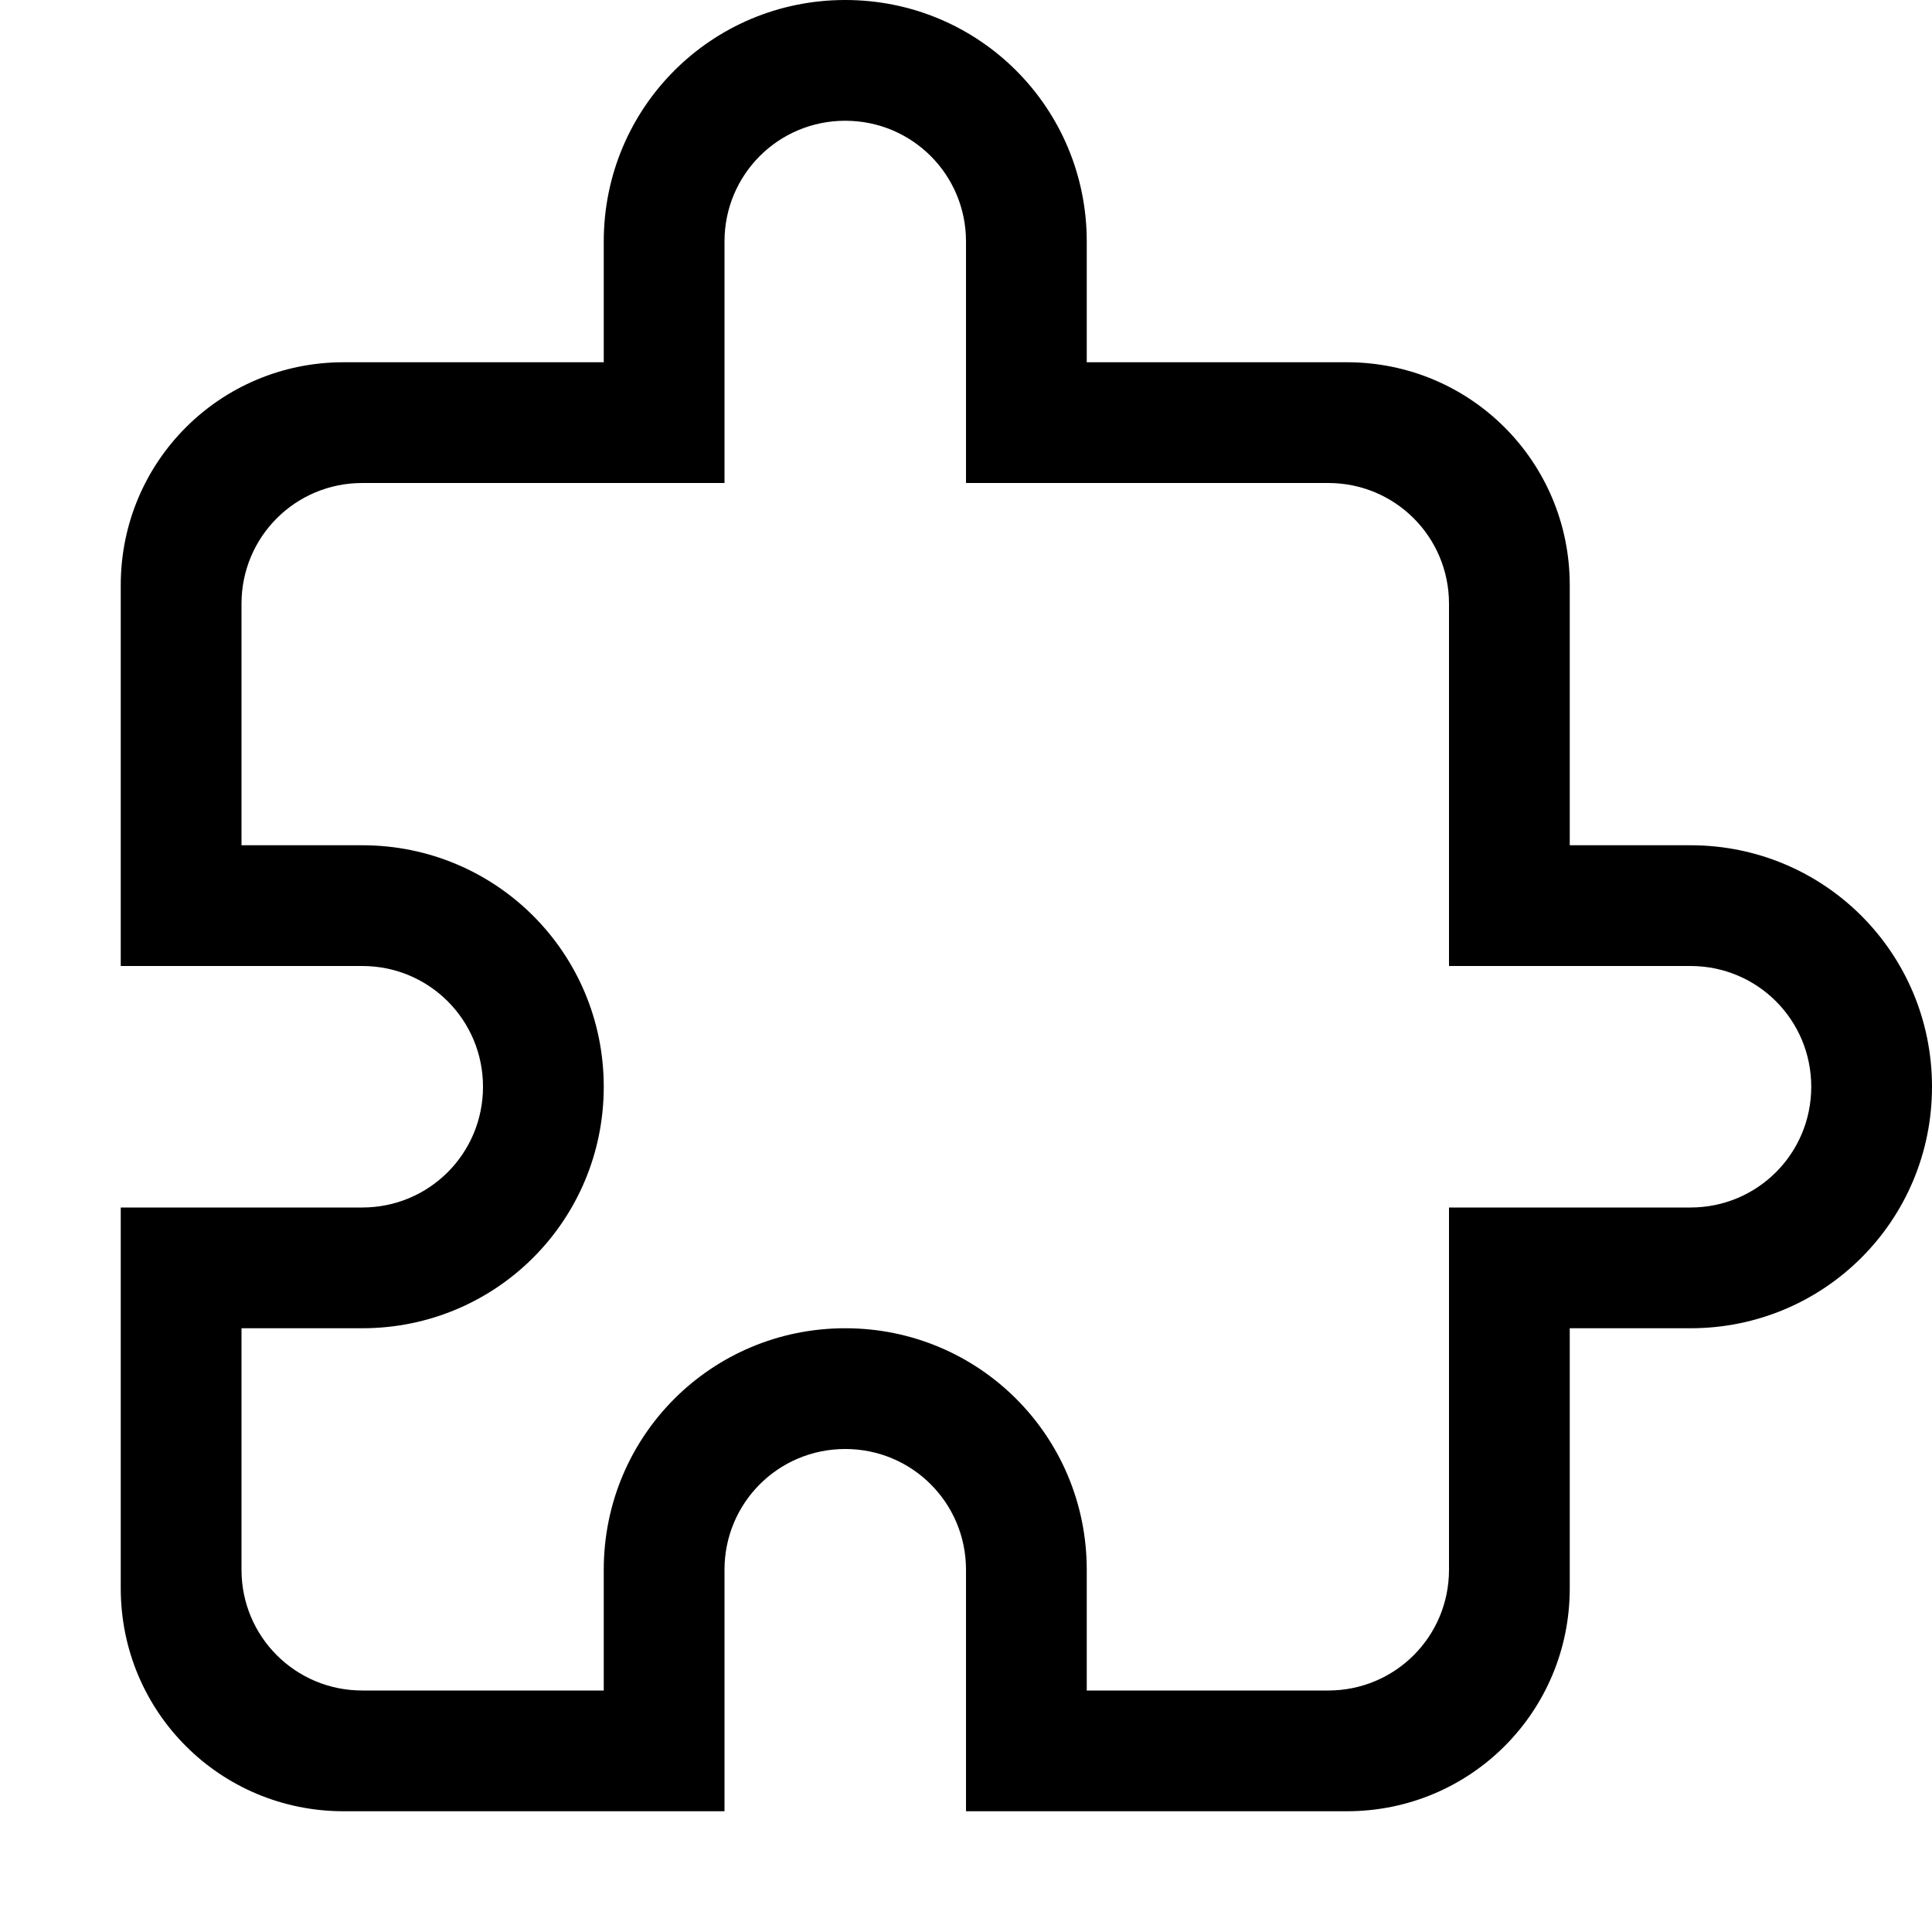
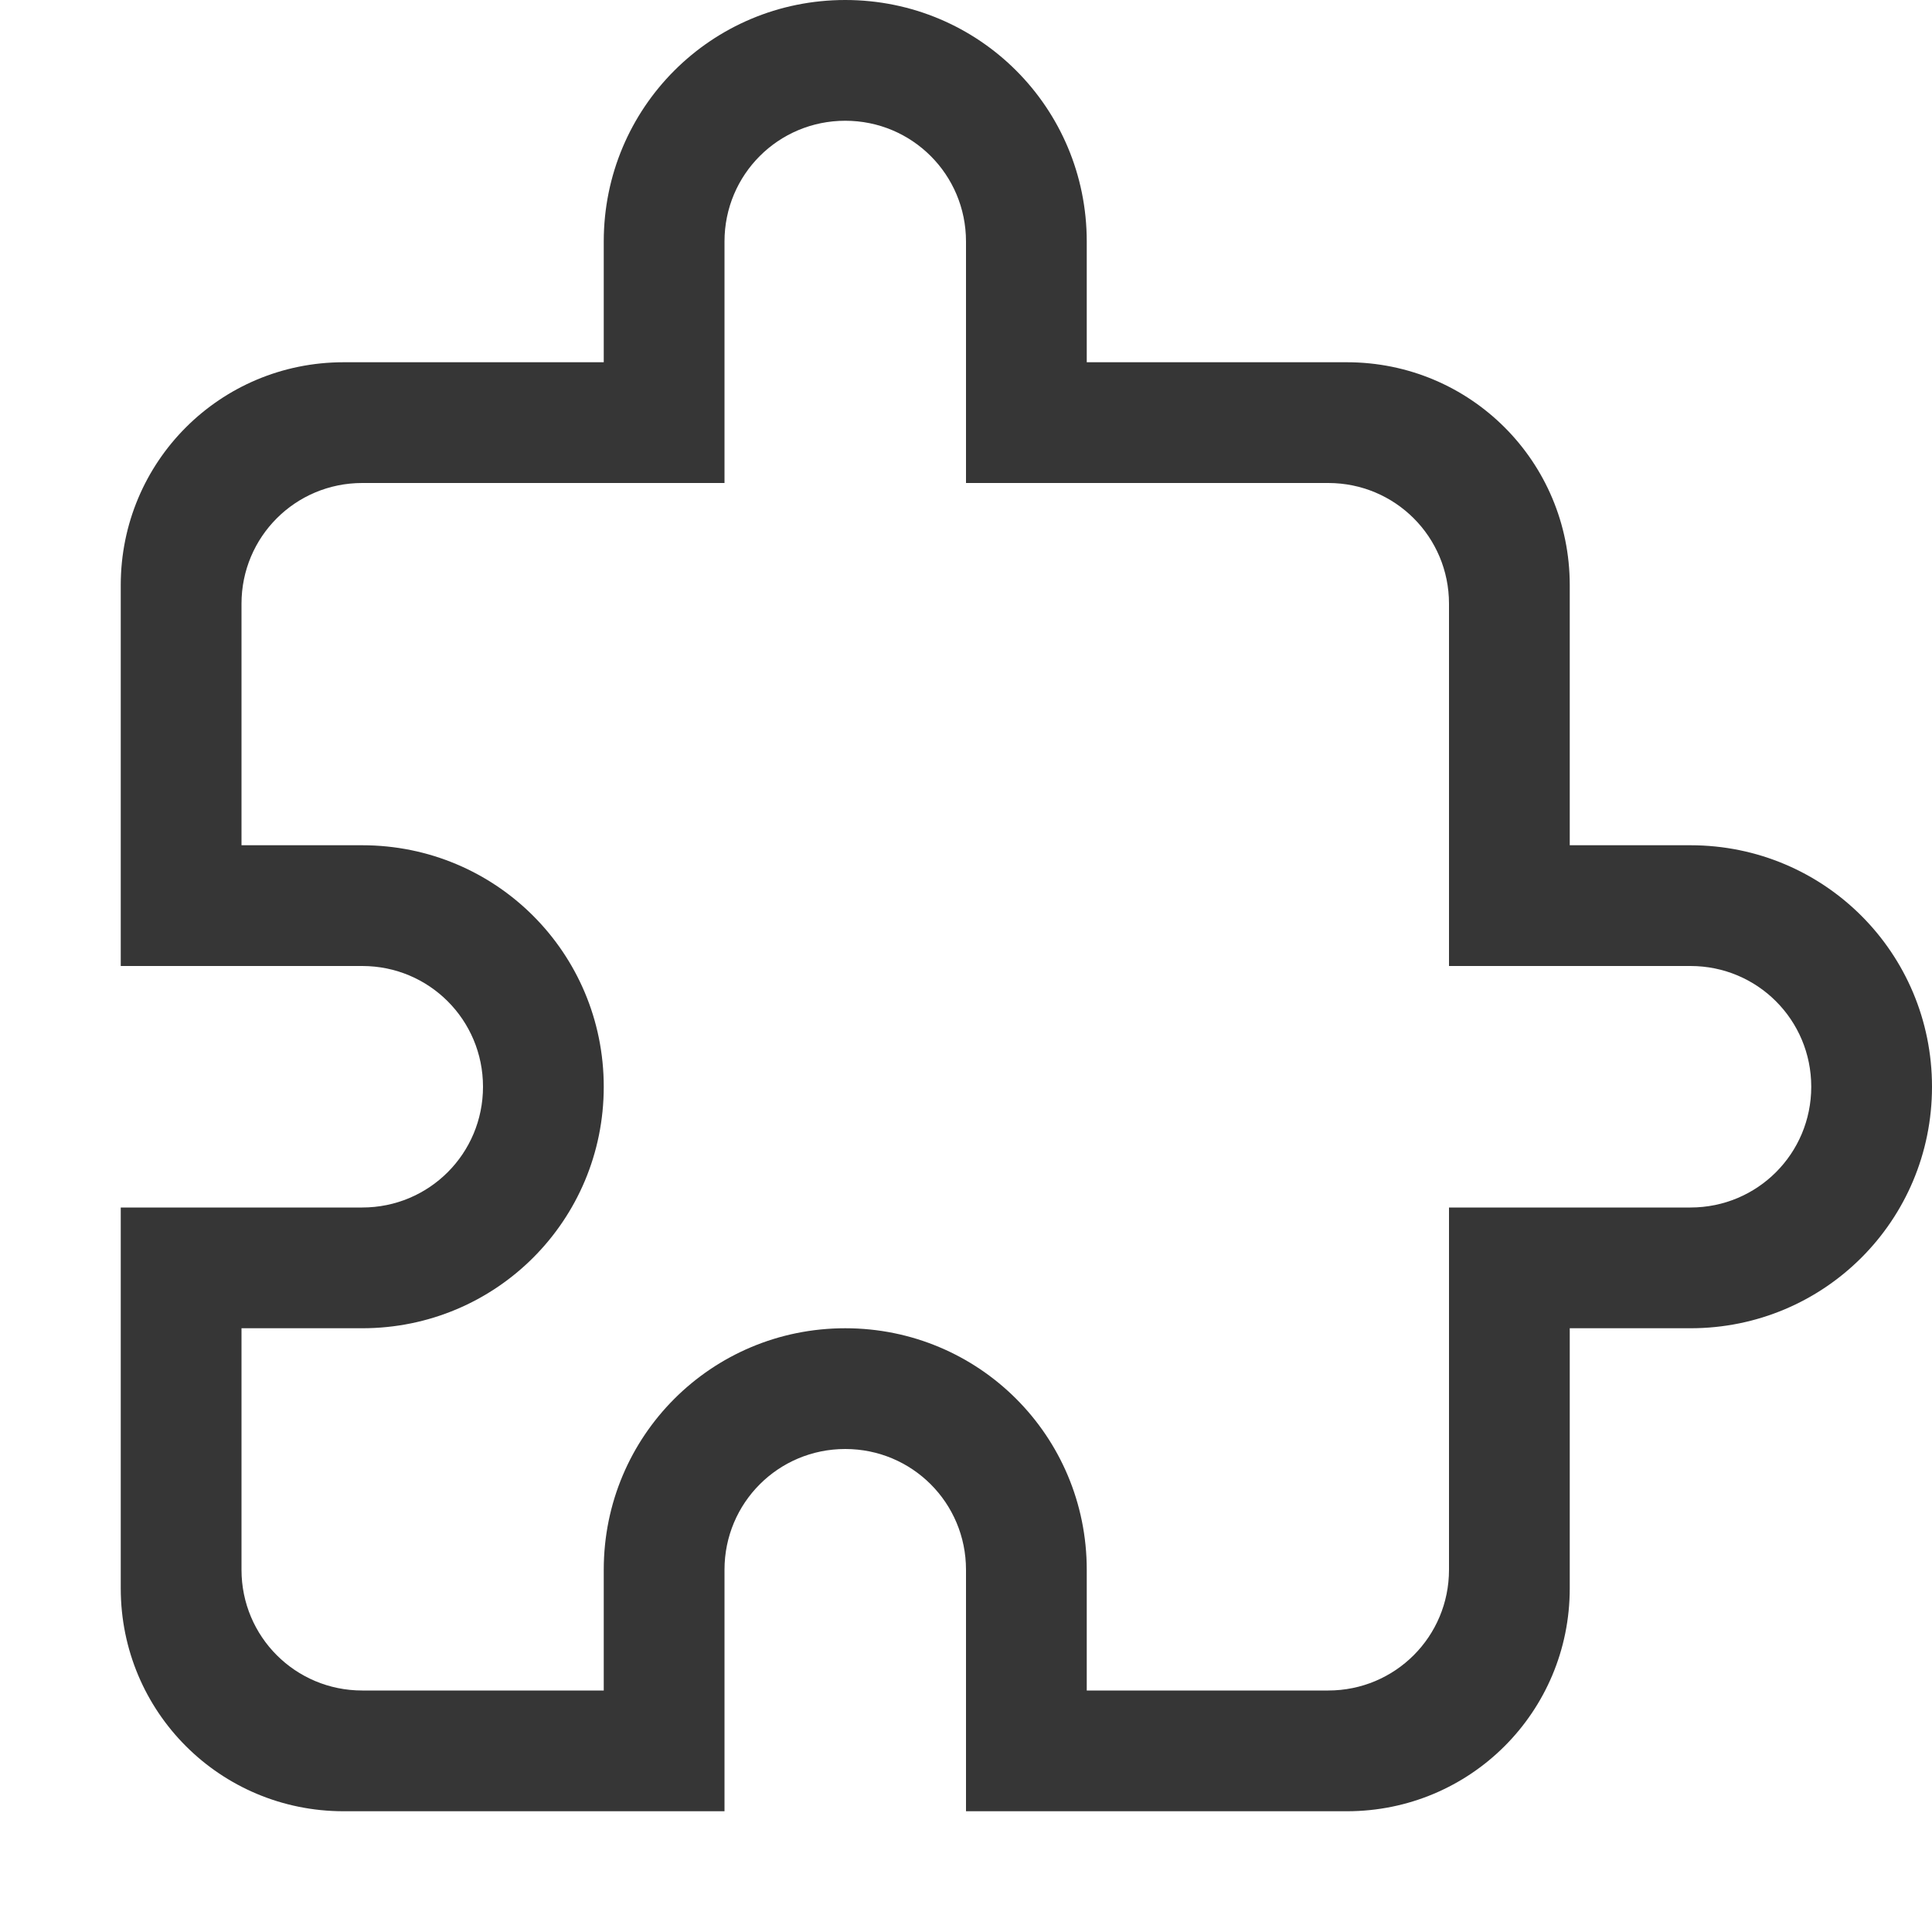
<svg xmlns="http://www.w3.org/2000/svg" width="16" height="16" viewBox="0 0 16 16" version="1.1" id="svg5">
  <defs id="defs2">
    </defs>
-   <path d="M 7,0 C 5.892,0 5,0.892 5,2 V 3 H 2.846 c -1.023,0 -1.846,0.823 -1.846,1.846 V 8 h 2 C 3.554,8 4,8.446 4,9 4,9.554 3.554,10 3,10 h -2 v 3.154 c 0,1.023 0.823,1.846 1.846,1.846 H 6 v -2 c 0,-0.554 0.446,-1 1,-1 0.554,0 1,0.446 1,1 v 2 h 3.154 C 12.177,15 13,14.177 13,13.154 V 11 h 1 c 1.108,0 2,-0.892 2,-2 C 16,7.892 15.108,7 14,7 H 13 V 4.846 C 13,3.823 12.177,3 11.154,3 H 9 V 2 C 9,0.892 8.108,0 7,0 Z M 7,1 C 7.554,1 8,1.446 8,2 v 2 h 3 c 0.554,0 1,0.446 1,1 v 3 h 2 c 0.554,0 1,0.446 1,1 0,0.554 -0.446,1 -1,1 h -2 v 3 c 0,0.554 -0.446,1 -1,1 H 9 V 13 C 9,11.892 8.108,11 7,11 5.892,11 5,11.892 5,13 v 1 H 3 c -0.554,0 -1,-0.446 -1,-1 v -2 h 1 C 4.108,11 5,10.108 5,9 5,7.892 4.108,7 3,7 h -1 V 5 c 0,-0.554 0.446,-1 1,-1 H 6 V 2 C 6,1.446 6.446,1 7,1 Z" id="path8987" />
+   <path d="M 7,0 C 5.892,0 5,0.892 5,2 V 3 H 2.846 c -1.023,0 -1.846,0.823 -1.846,1.846 V 8 h 2 C 3.554,8 4,8.446 4,9 4,9.554 3.554,10 3,10 h -2 v 3.154 c 0,1.023 0.823,1.846 1.846,1.846 H 6 v -2 c 0,-0.554 0.446,-1 1,-1 0.554,0 1,0.446 1,1 v 2 h 3.154 C 12.177,15 13,14.177 13,13.154 V 11 h 1 c 1.108,0 2,-0.892 2,-2 C 16,7.892 15.108,7 14,7 H 13 V 4.846 C 13,3.823 12.177,3 11.154,3 H 9 V 2 C 9,0.892 8.108,0 7,0 Z M 7,1 C 7.554,1 8,1.446 8,2 v 2 h 3 c 0.554,0 1,0.446 1,1 v 3 h 2 c 0.554,0 1,0.446 1,1 0,0.554 -0.446,1 -1,1 h -2 v 3 c 0,0.554 -0.446,1 -1,1 H 9 V 13 C 9,11.892 8.108,11 7,11 5.892,11 5,11.892 5,13 v 1 H 3 c -0.554,0 -1,-0.446 -1,-1 v -2 h 1 C 4.108,11 5,10.108 5,9 5,7.892 4.108,7 3,7 h -1 V 5 c 0,-0.554 0.446,-1 1,-1 H 6 V 2 C 6,1.446 6.446,1 7,1 Z" id="path8987" style="fill:#363636;fill-opacity:1" />
</svg>
